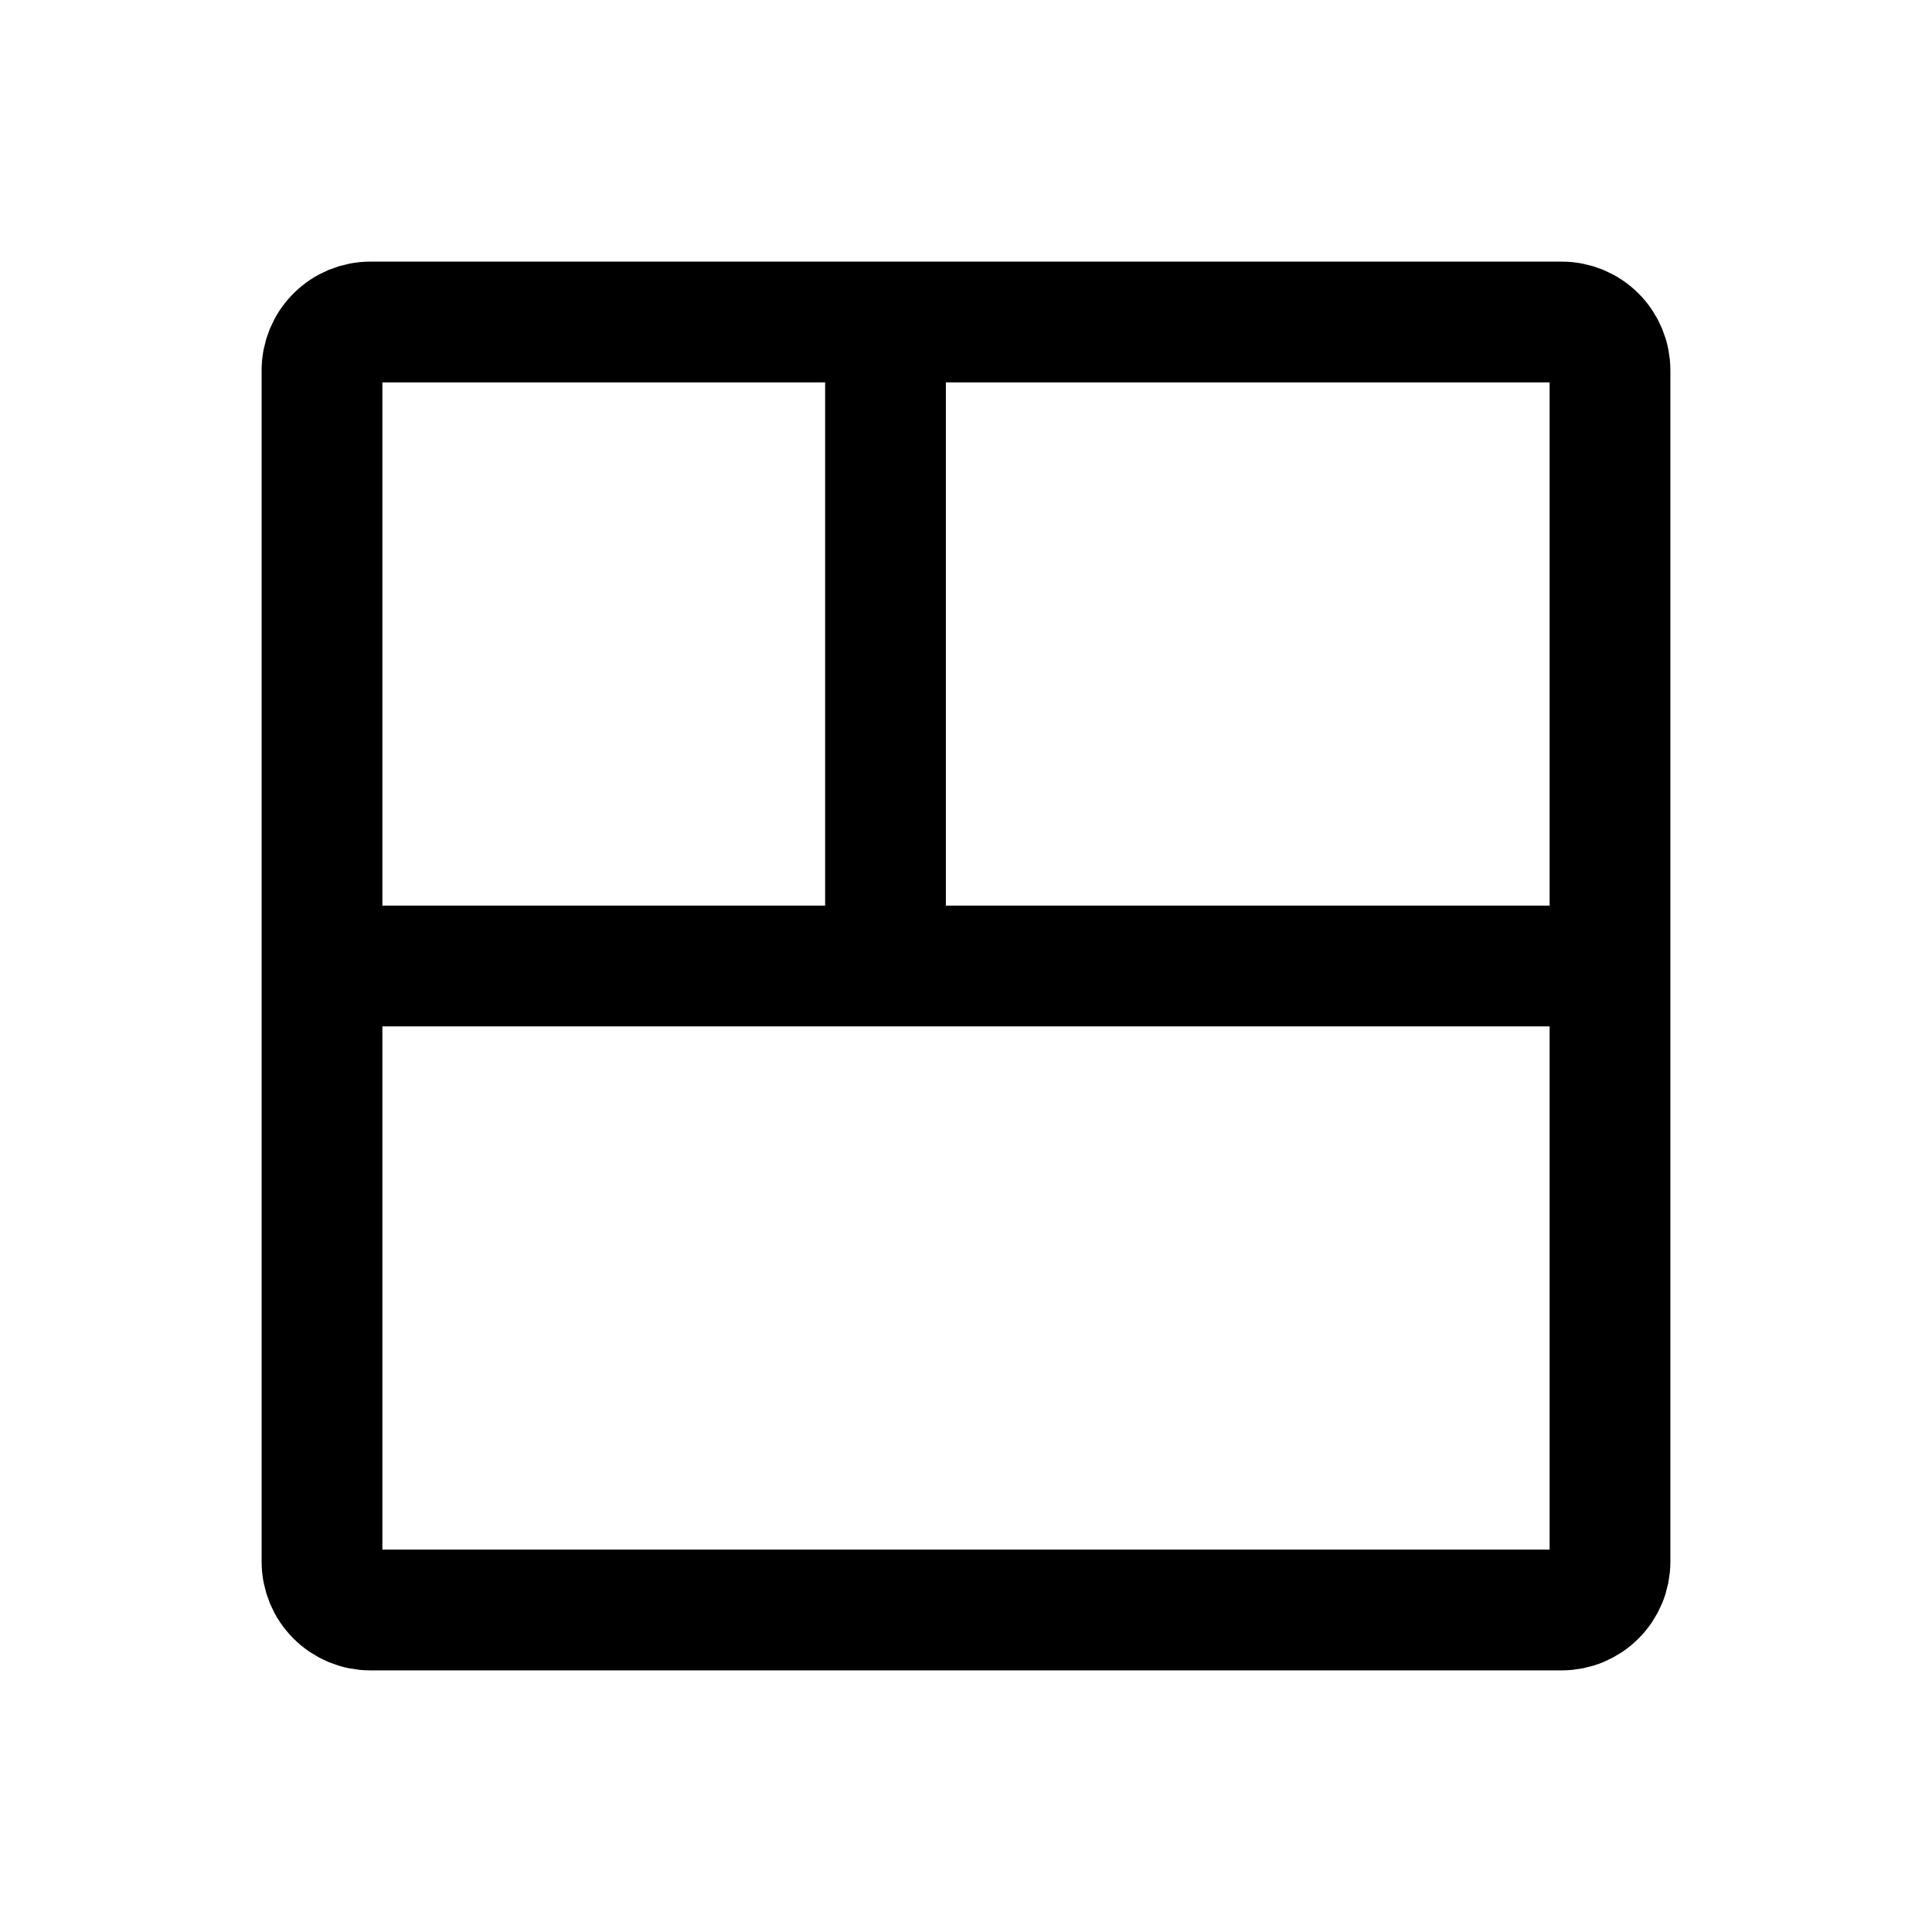
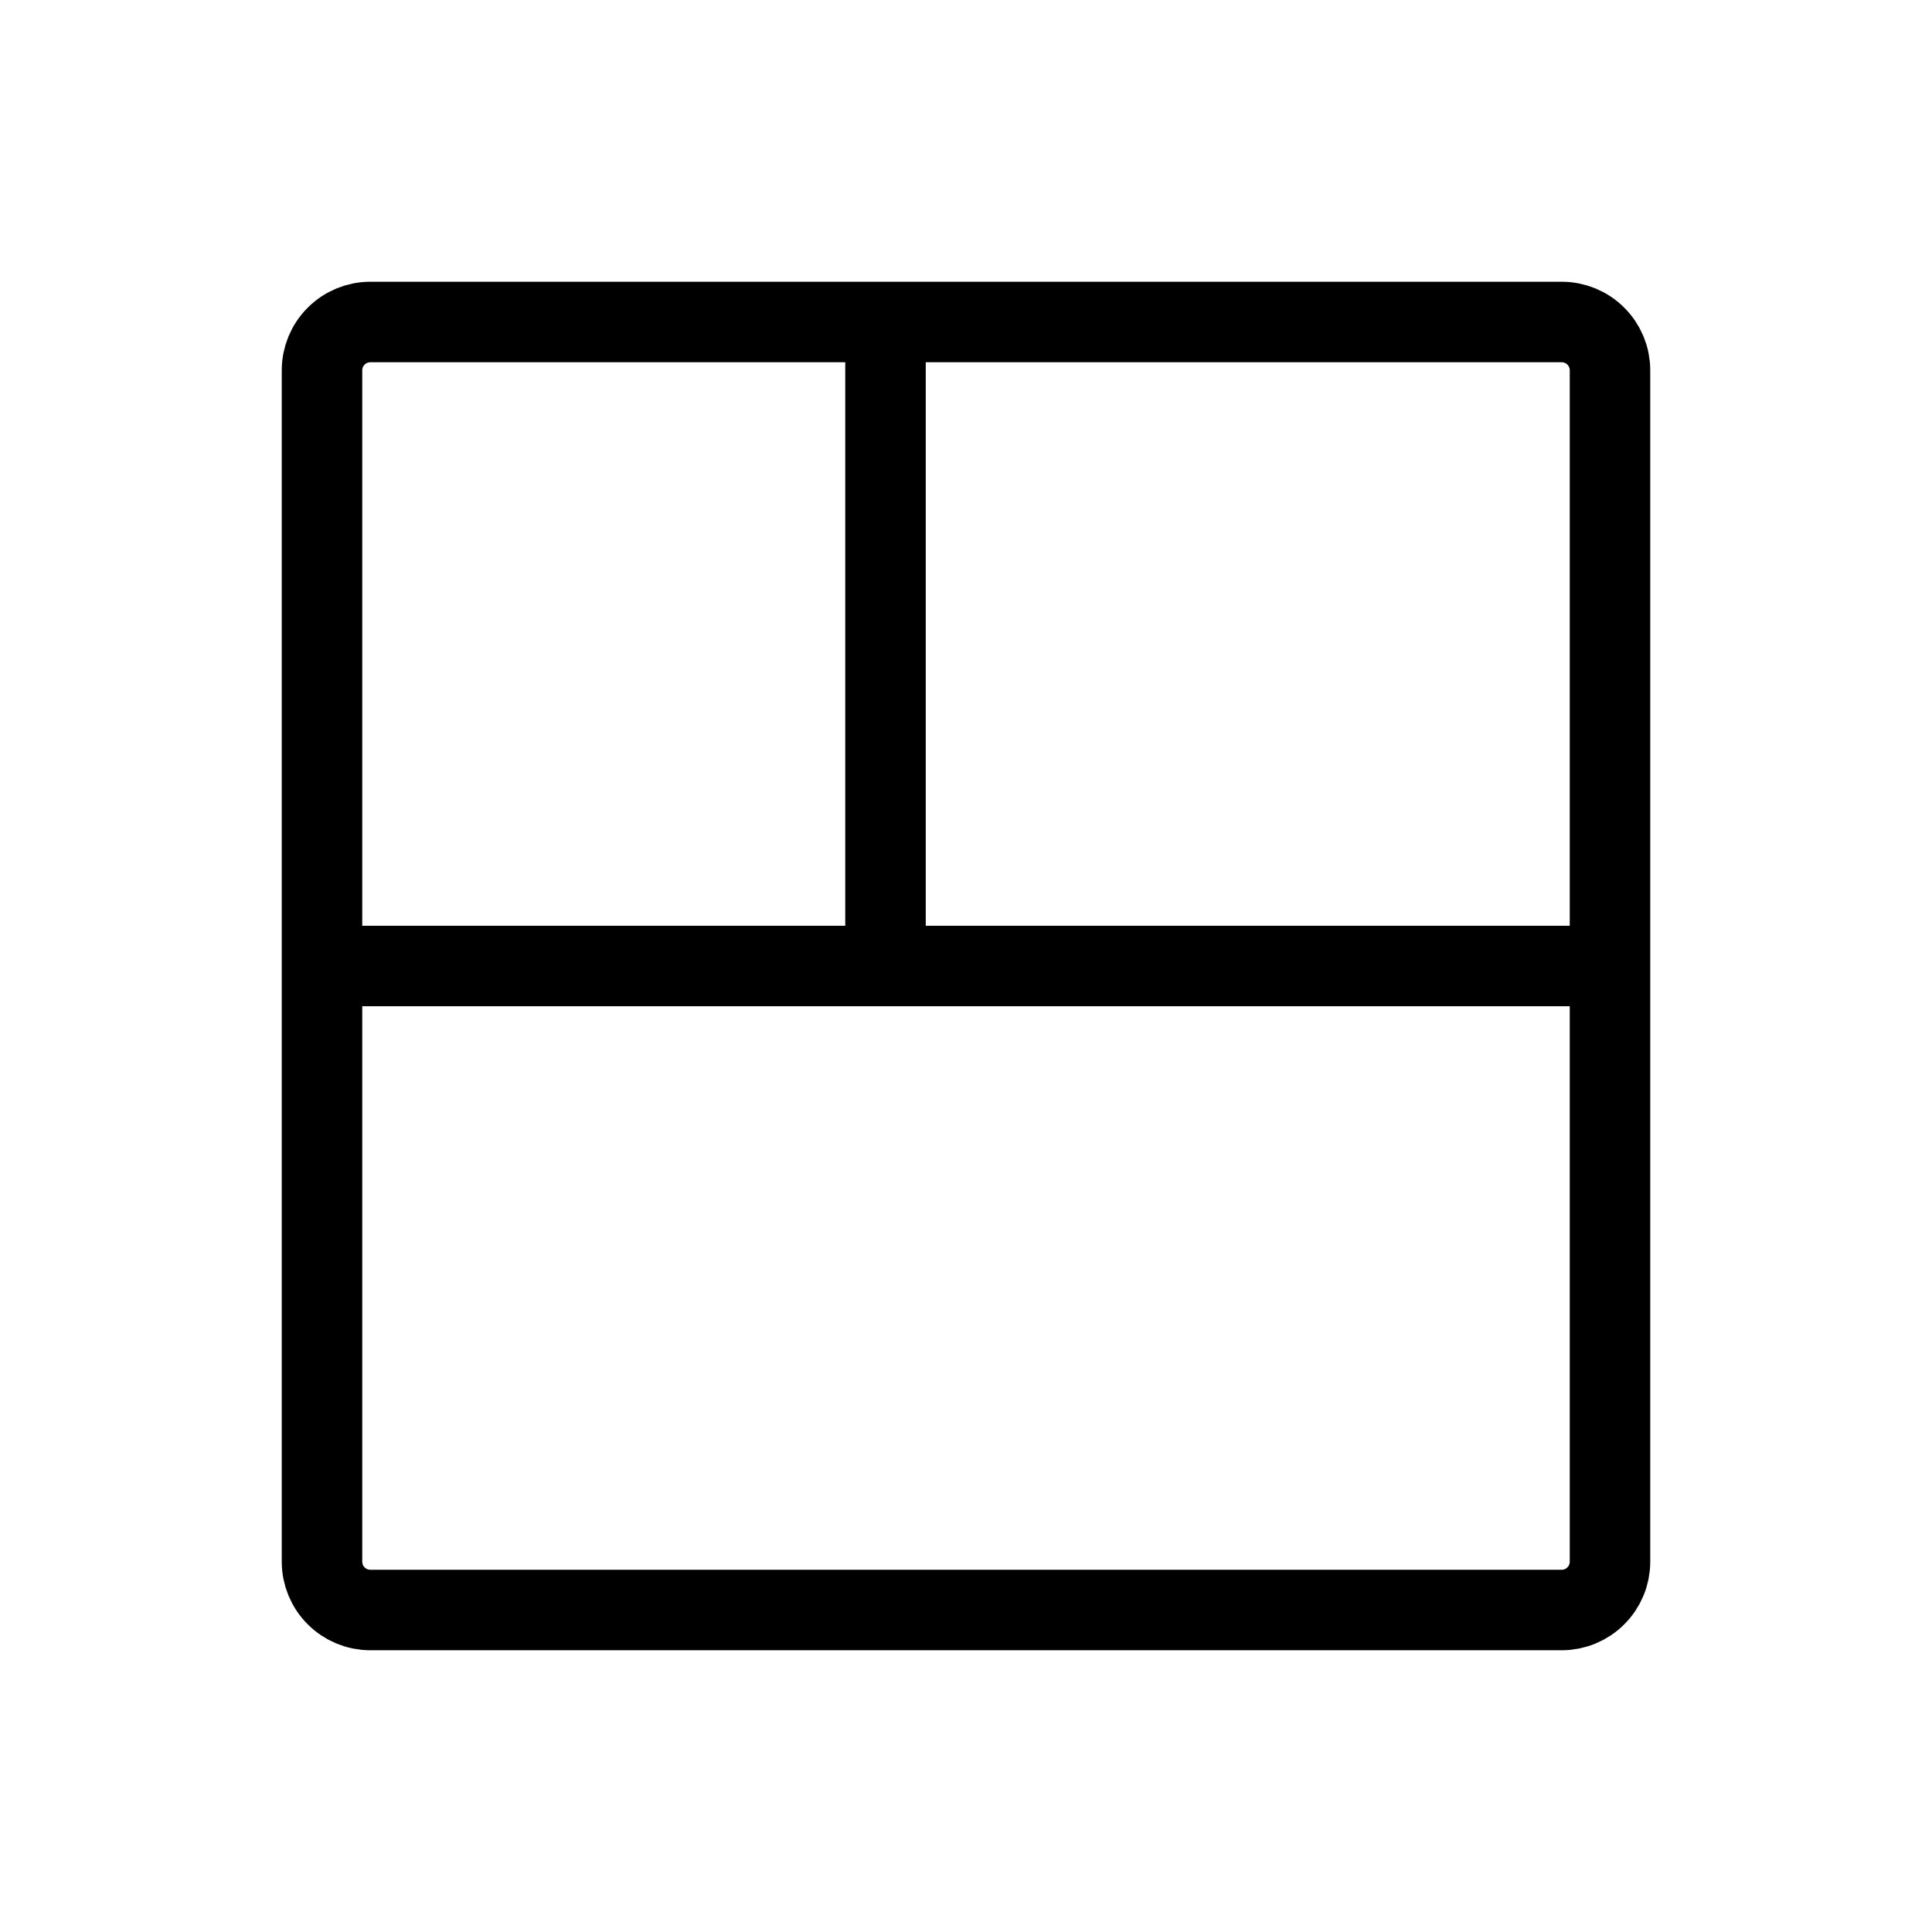
<svg xmlns="http://www.w3.org/2000/svg" width="24" height="24" viewBox="0 0 24 24" fill="none">
-   <path d="M11 12V4M4 12H20M19.4 20H4.6C4.441 20 4.288 19.937 4.176 19.824C4.063 19.712 4 19.559 4 19.4V4.6C4 4.441 4.063 4.288 4.176 4.176C4.288 4.063 4.441 4 4.6 4H19.4C19.559 4 19.712 4.063 19.824 4.176C19.937 4.288 20 4.441 20 4.6V19.4C20 19.559 19.937 19.712 19.824 19.824C19.712 19.937 19.559 20 19.4 20Z" stroke="currentColor" stroke-width="1.5" />
+   <path d="M11 12V4M4 12H20M19.4 20H4.6C4.441 20 4.288 19.937 4.176 19.824C4.063 19.712 4 19.559 4 19.4V4.6C4 4.441 4.063 4.288 4.176 4.176C4.288 4.063 4.441 4 4.6 4H19.4C19.559 4 19.712 4.063 19.824 4.176C19.937 4.288 20 4.441 20 4.6V19.4C20 19.559 19.937 19.712 19.824 19.824C19.712 19.937 19.559 20 19.4 20Z" stroke="currentColor" strokeWidth="1.5" />
</svg>
